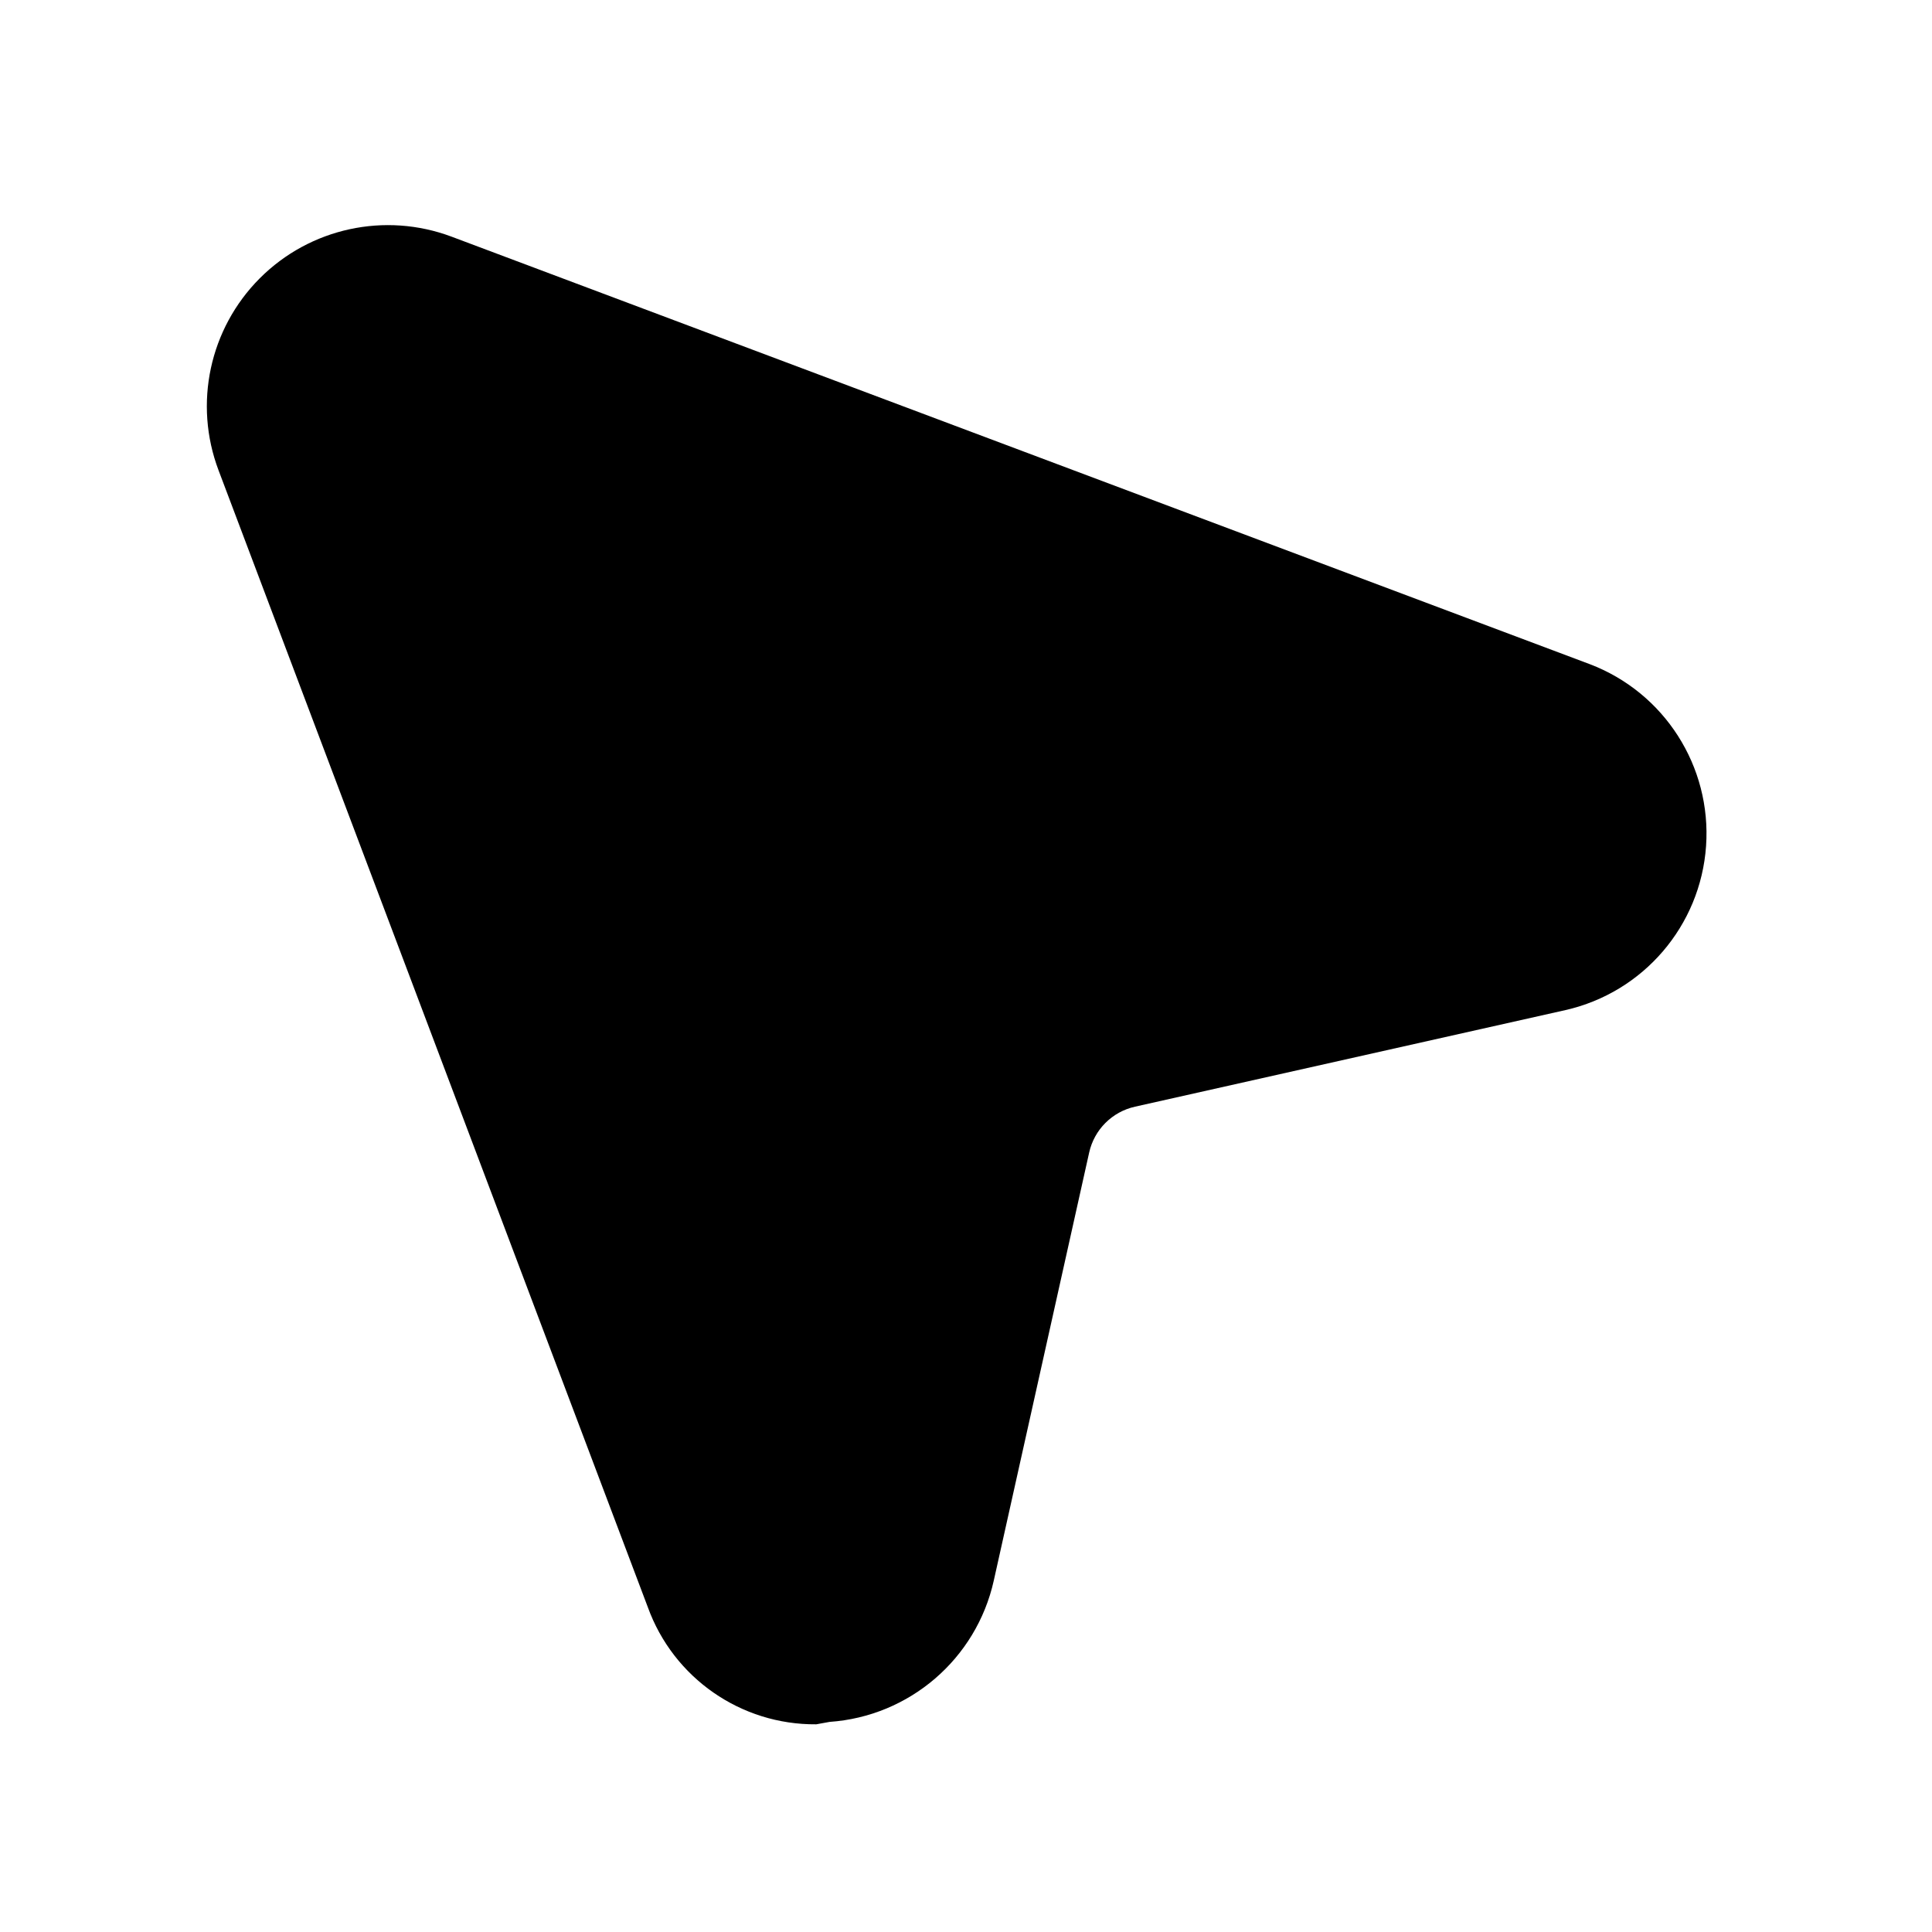
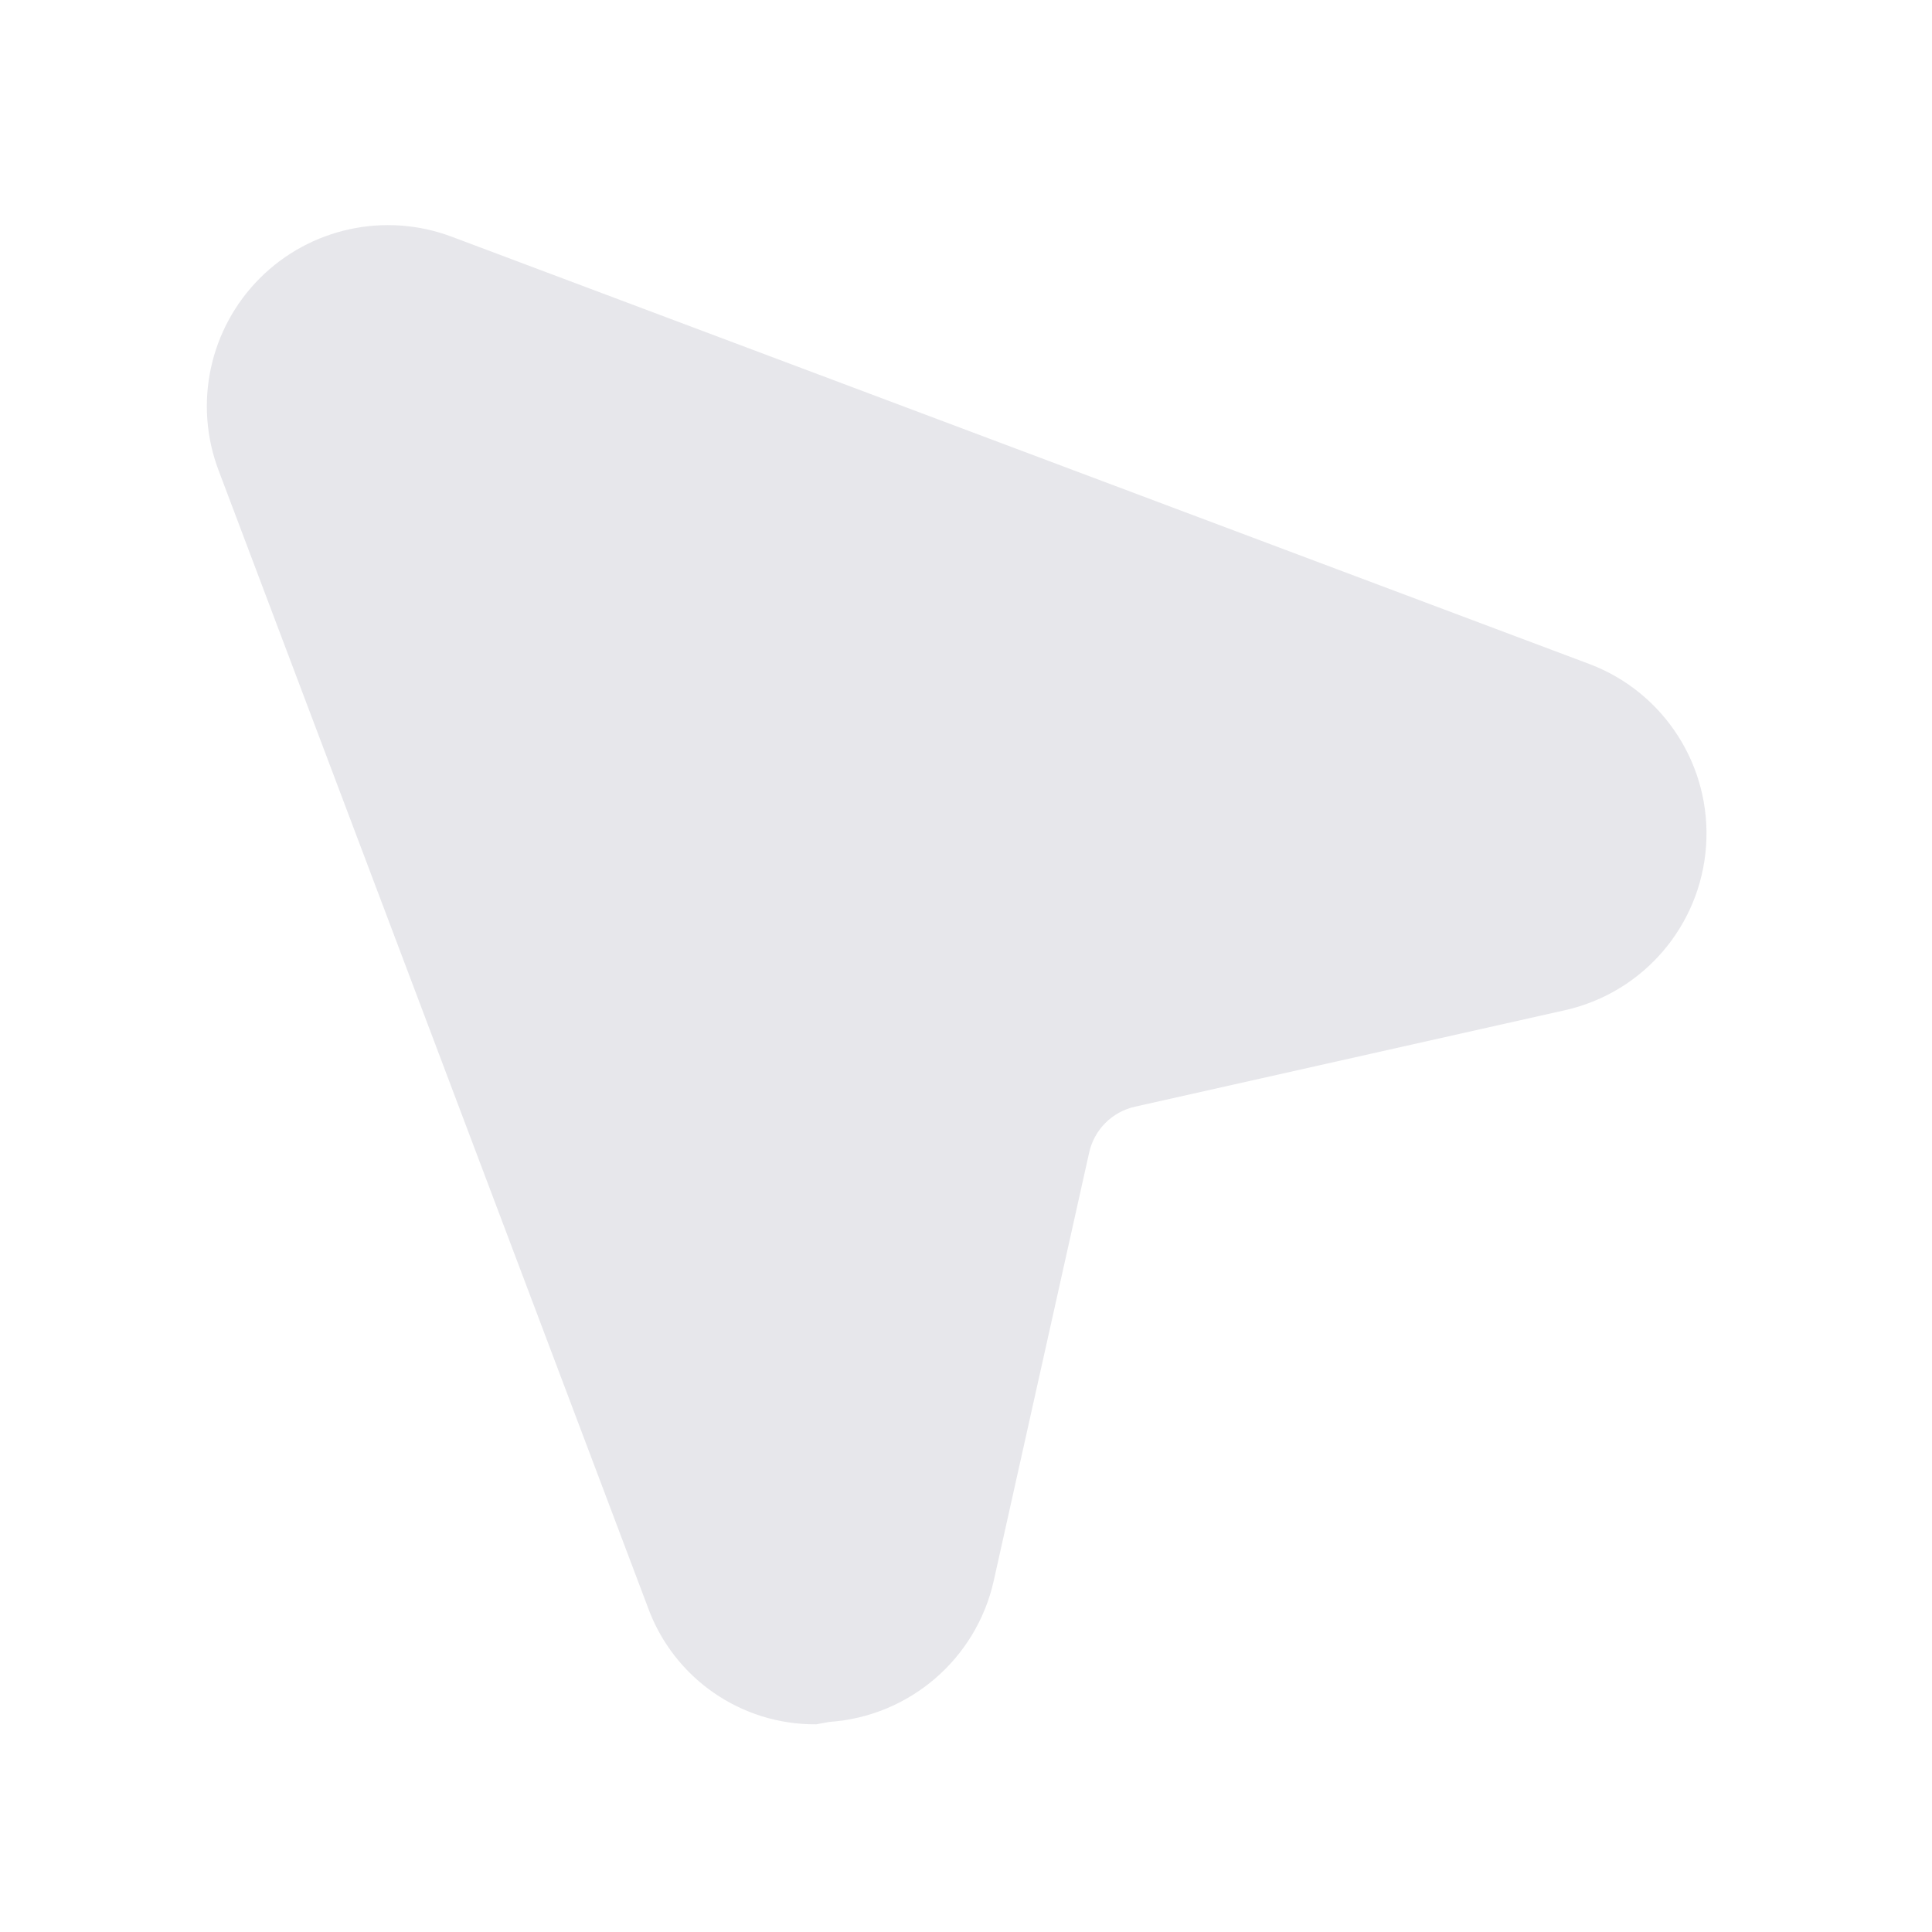
<svg xmlns="http://www.w3.org/2000/svg" viewBox="0 0 32 32">
  <g id="Direct">
-     <path d="M13.52,28.56a2.94,2.94,0,0,1-2.79-1.94L3.62,7.79A3,3,0,0,1,7.48,3.92L26.33,11a3,3,0,0,1-.4,5.73l-7.13,1.6a1,1,0,0,0-.76.76l-1.58,7.09a3,3,0,0,1-2.72,2.34Z" />
+     <path fill="#E7E7EB" d="M13.52,28.56a2.94,2.94,0,0,1-2.79-1.94L3.62,7.79A3,3,0,0,1,7.48,3.92L26.33,11a3,3,0,0,1-.4,5.73l-7.13,1.6a1,1,0,0,0-.76.76l-1.58,7.09a3,3,0,0,1-2.72,2.34Z" />
  </g>
</svg>
